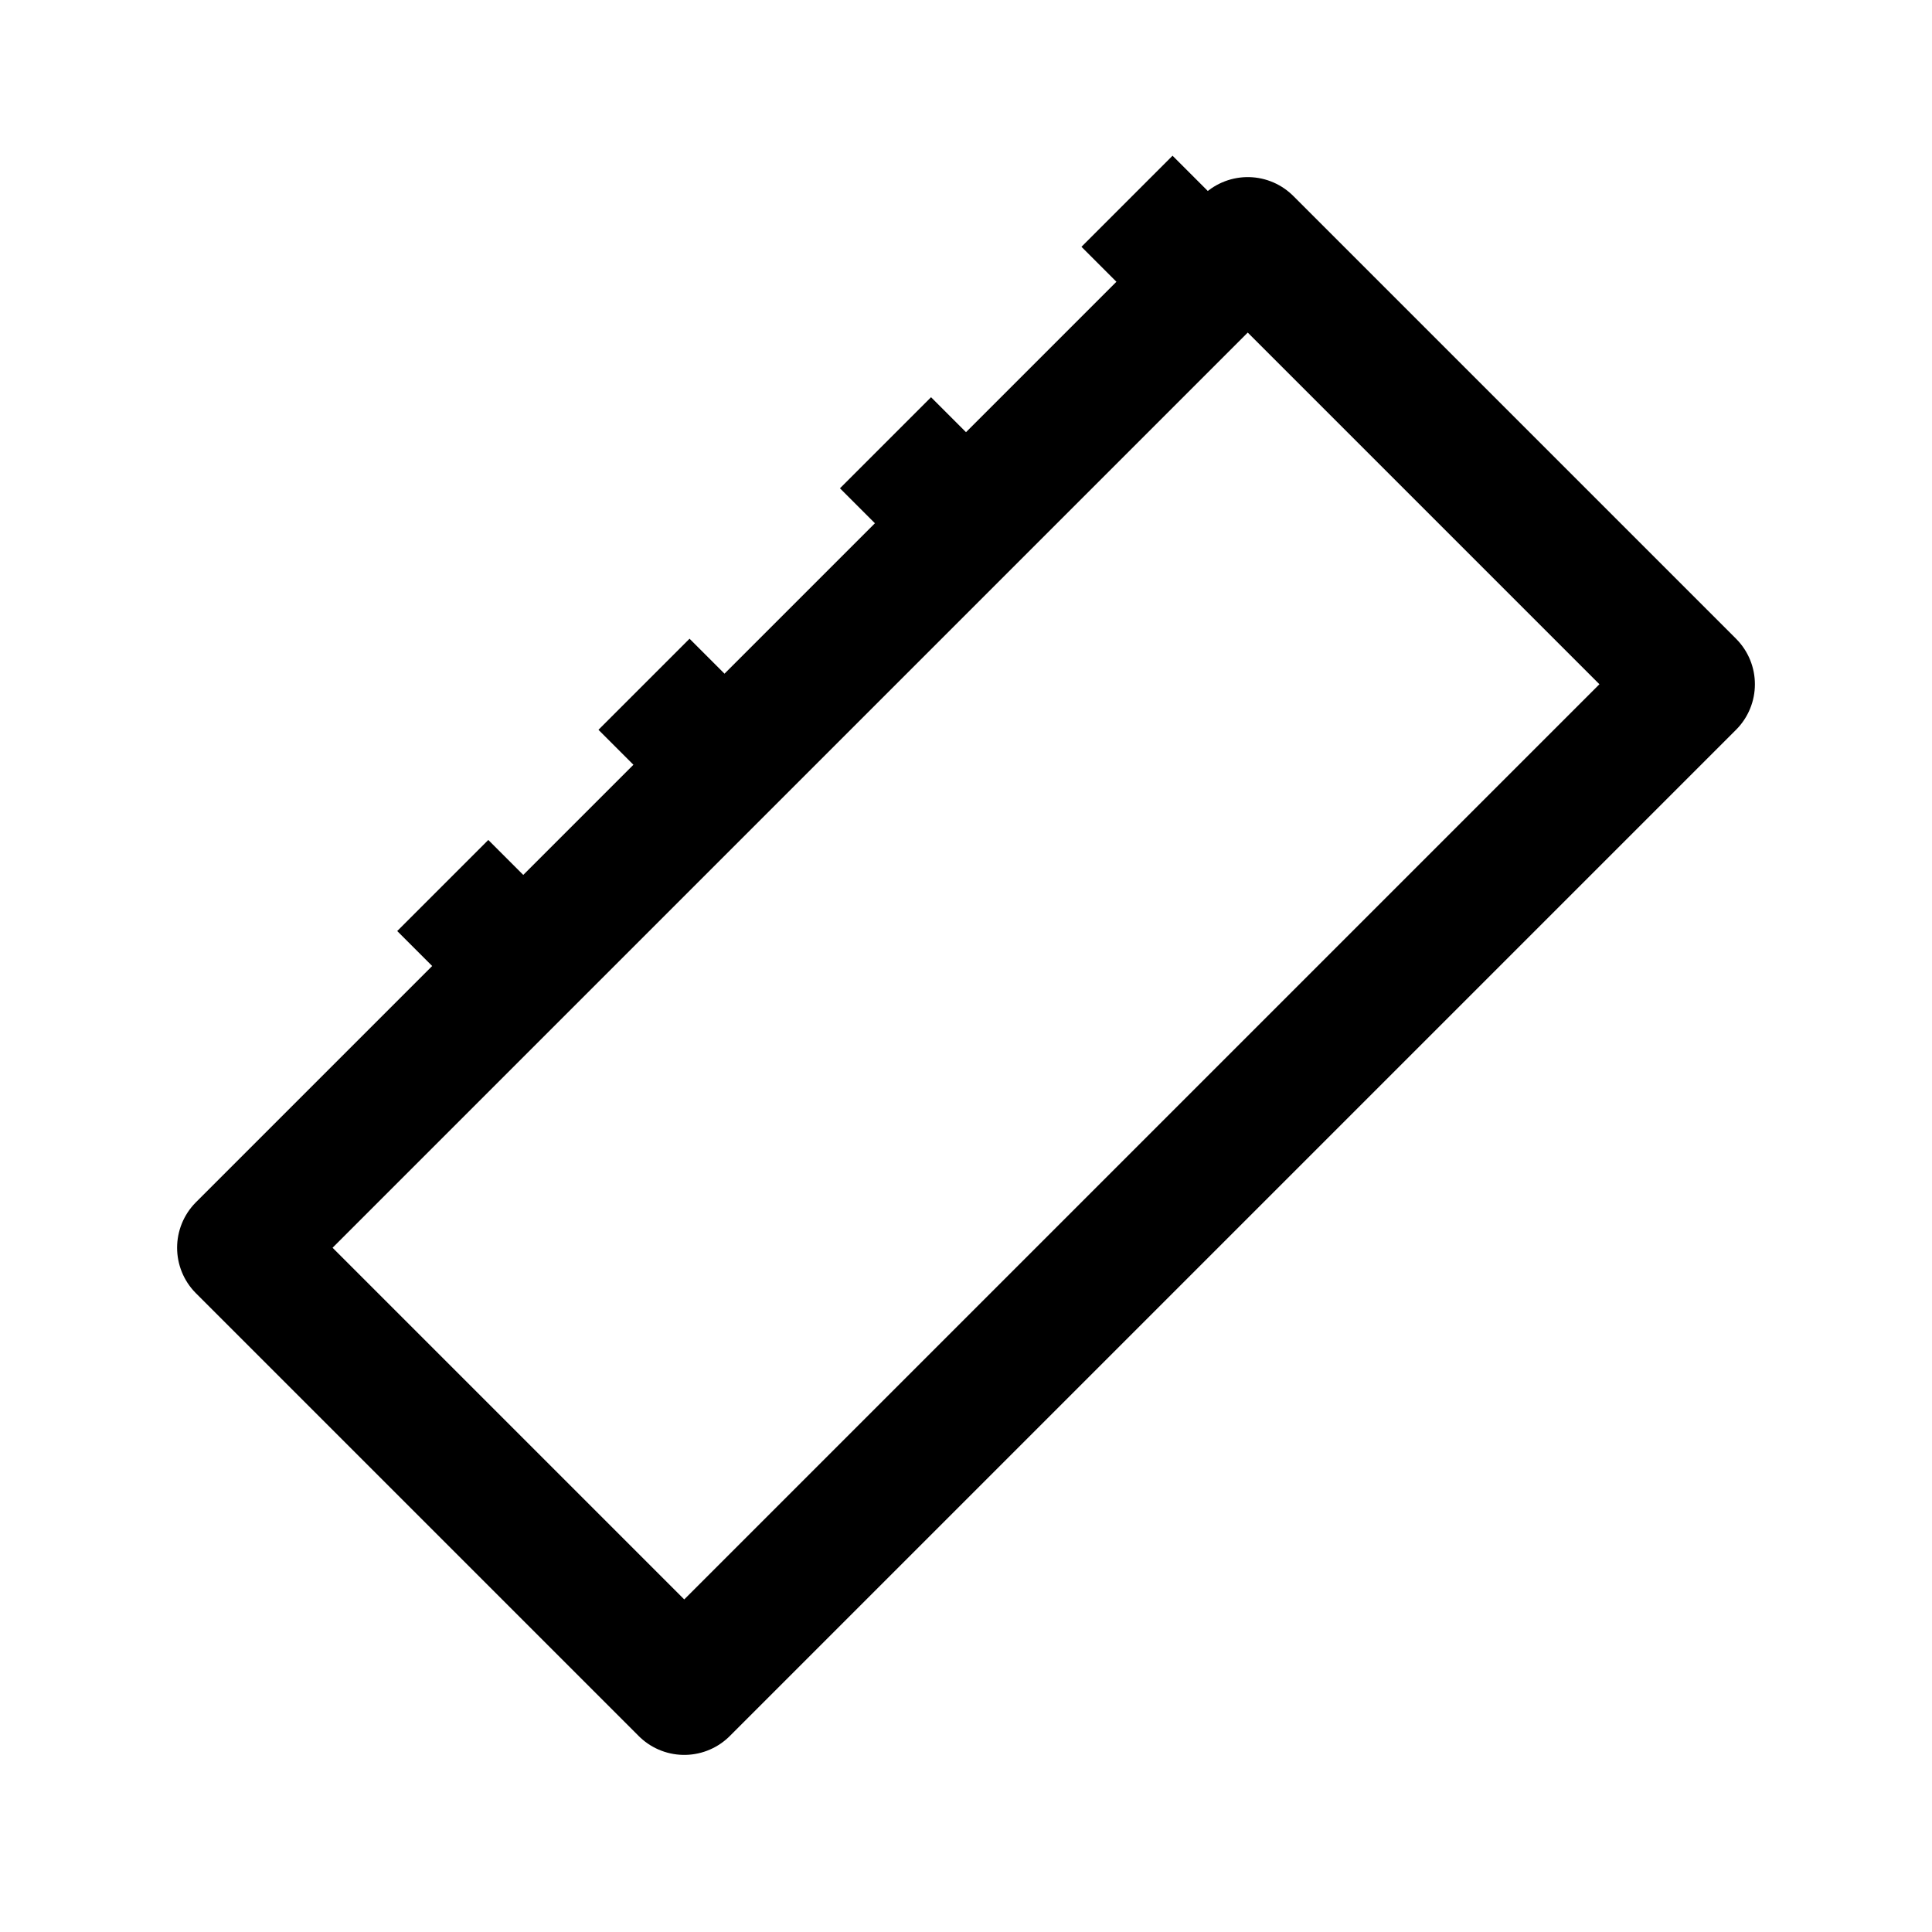
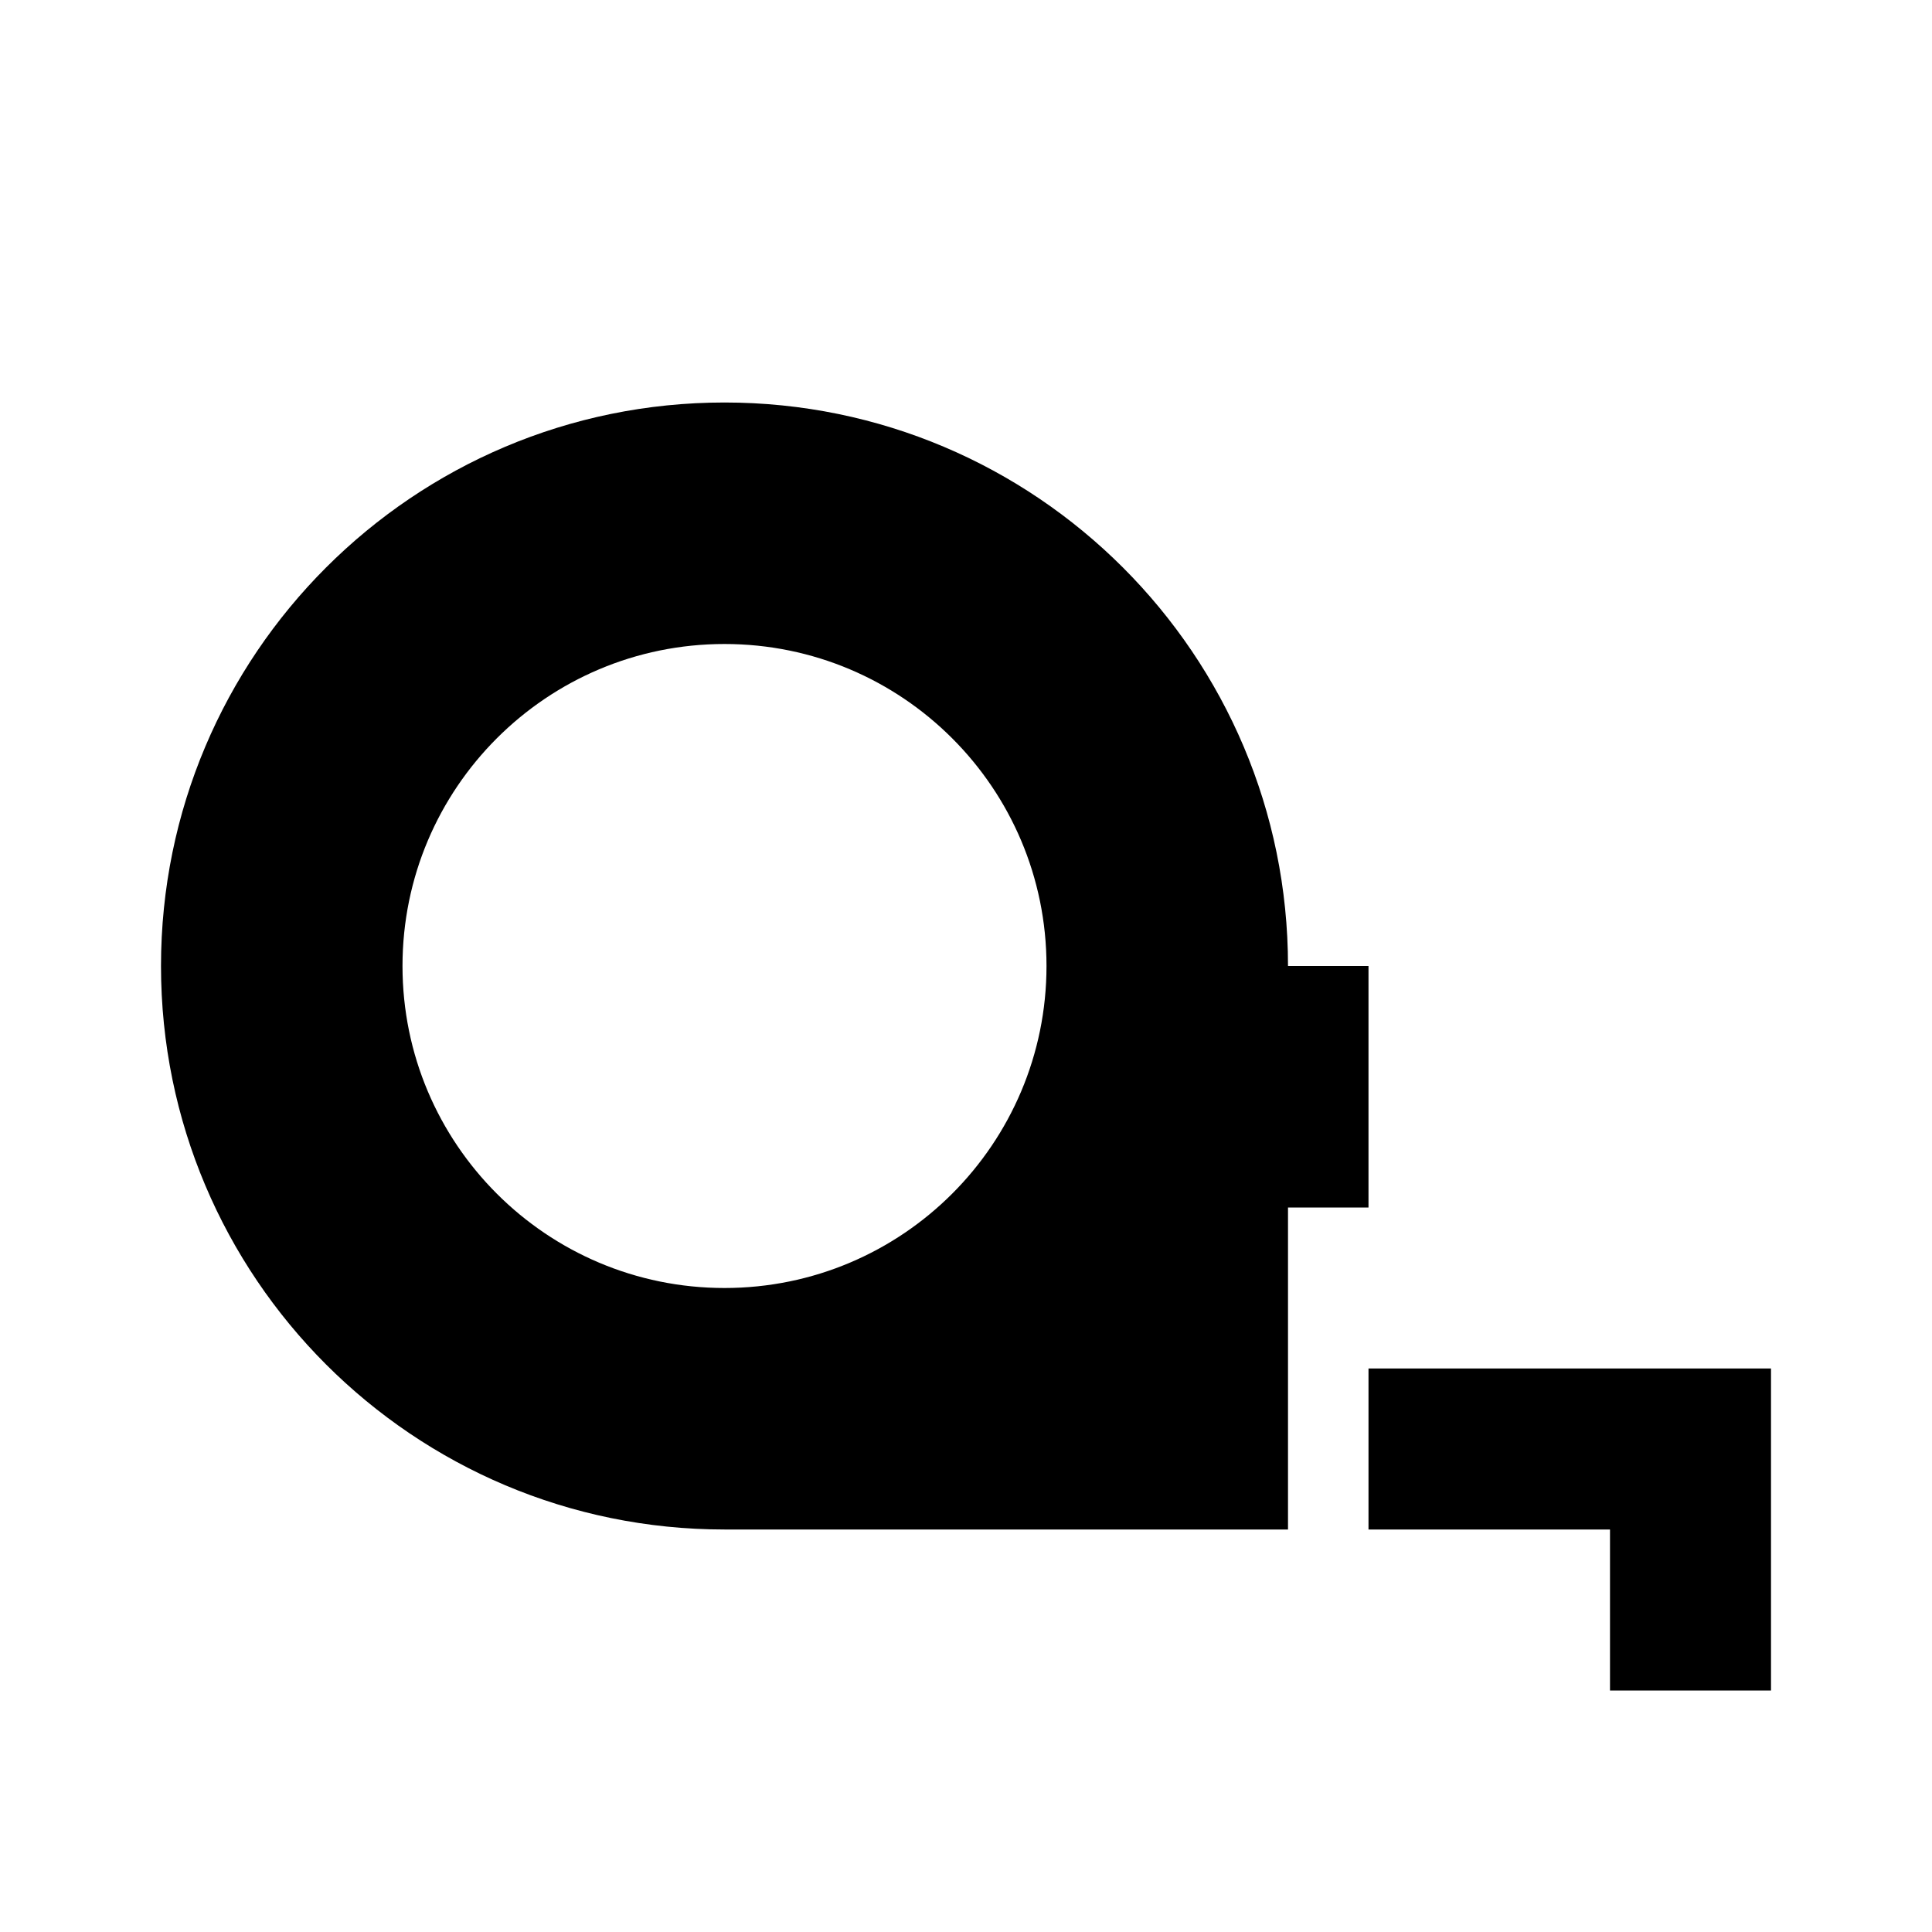
<svg xmlns="http://www.w3.org/2000/svg" width="1em" height="1em" viewBox="0 0 24 24">
-   <path fill="none" stroke="currentColor" stroke-width="1.6" stroke-linejoin="round" d="M3 15.5 15.5 3l5.5 5.5L8.5 21z M8 8.5 9.5 10 M11 5.5 12.5 7 M14 2.5 15.5 4 M5.5 11 7 12.5" />
+   <path fill="currentColor" d="M9 5a7 7 0 0 1 7 7h1v3h-1v4H9a7 7 0 0 1-7-7a7 7 0 0 1 7-7m0 3a4 4 0 0 0-4 4a4 4 0 0 0 4 4a4 4 0 0 0 4-4a4 4 0 0 0-4-4m8 9h5v4h-2v-2h-3z" />
</svg>
